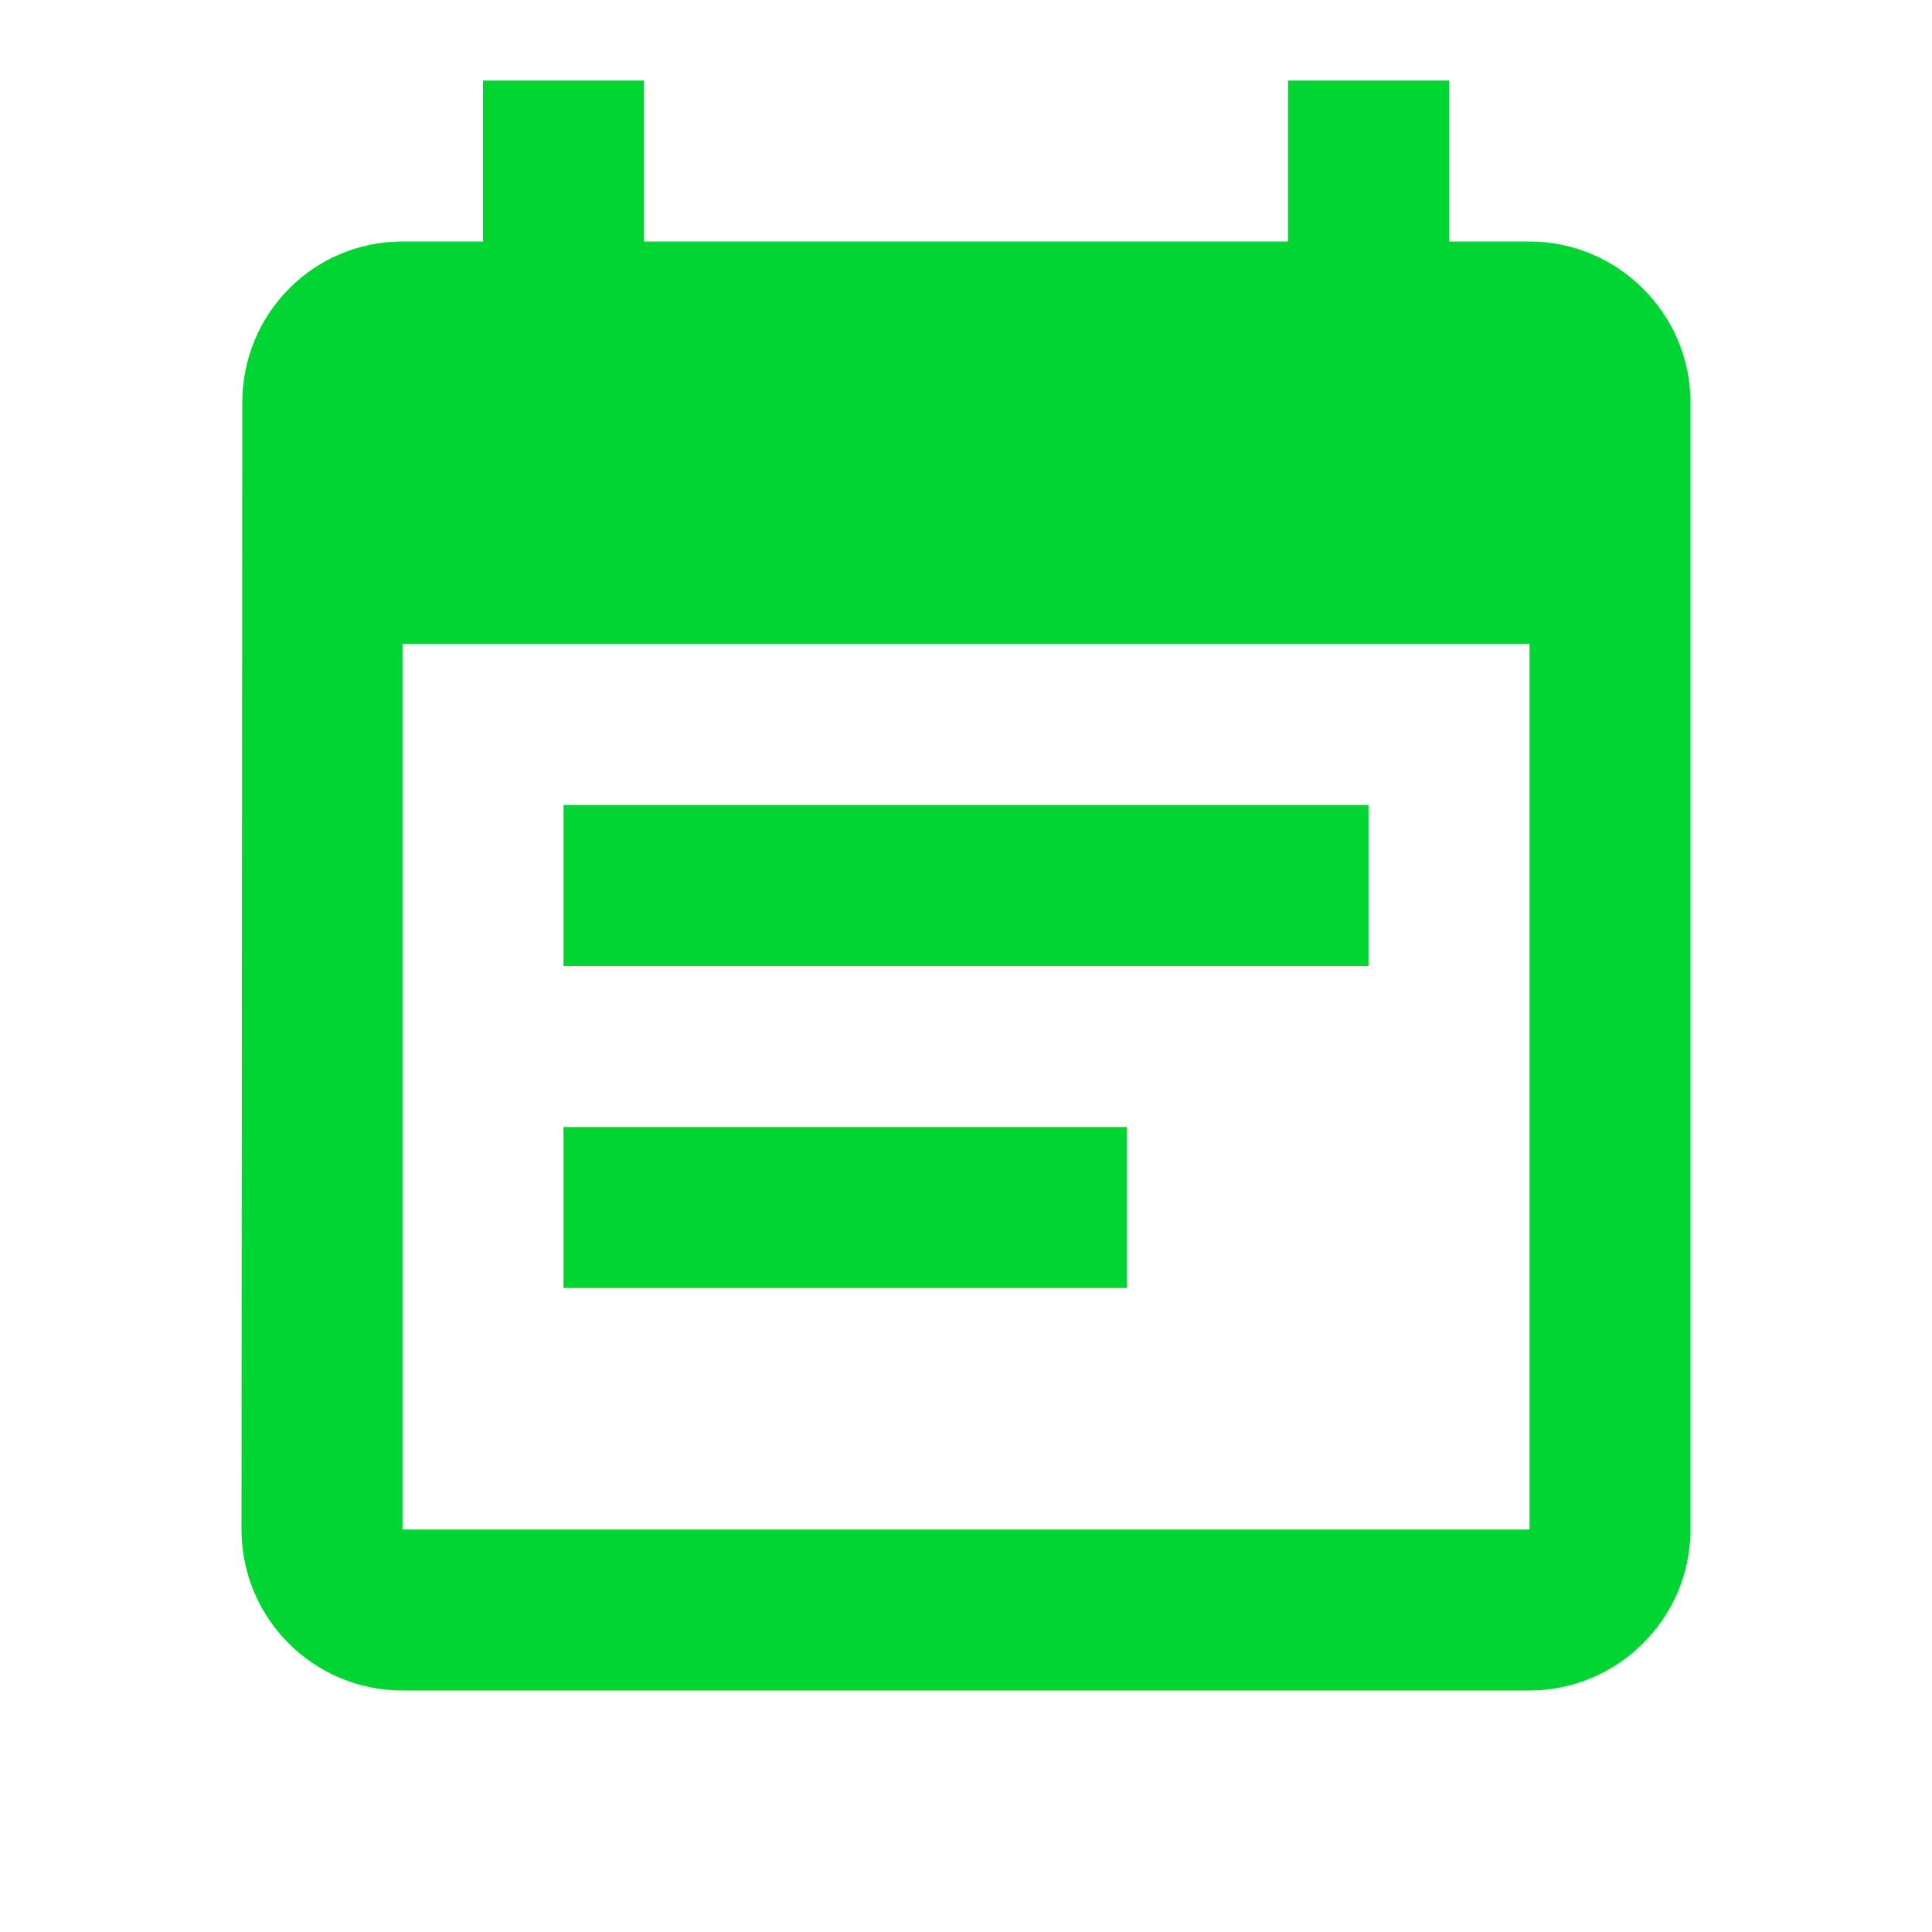
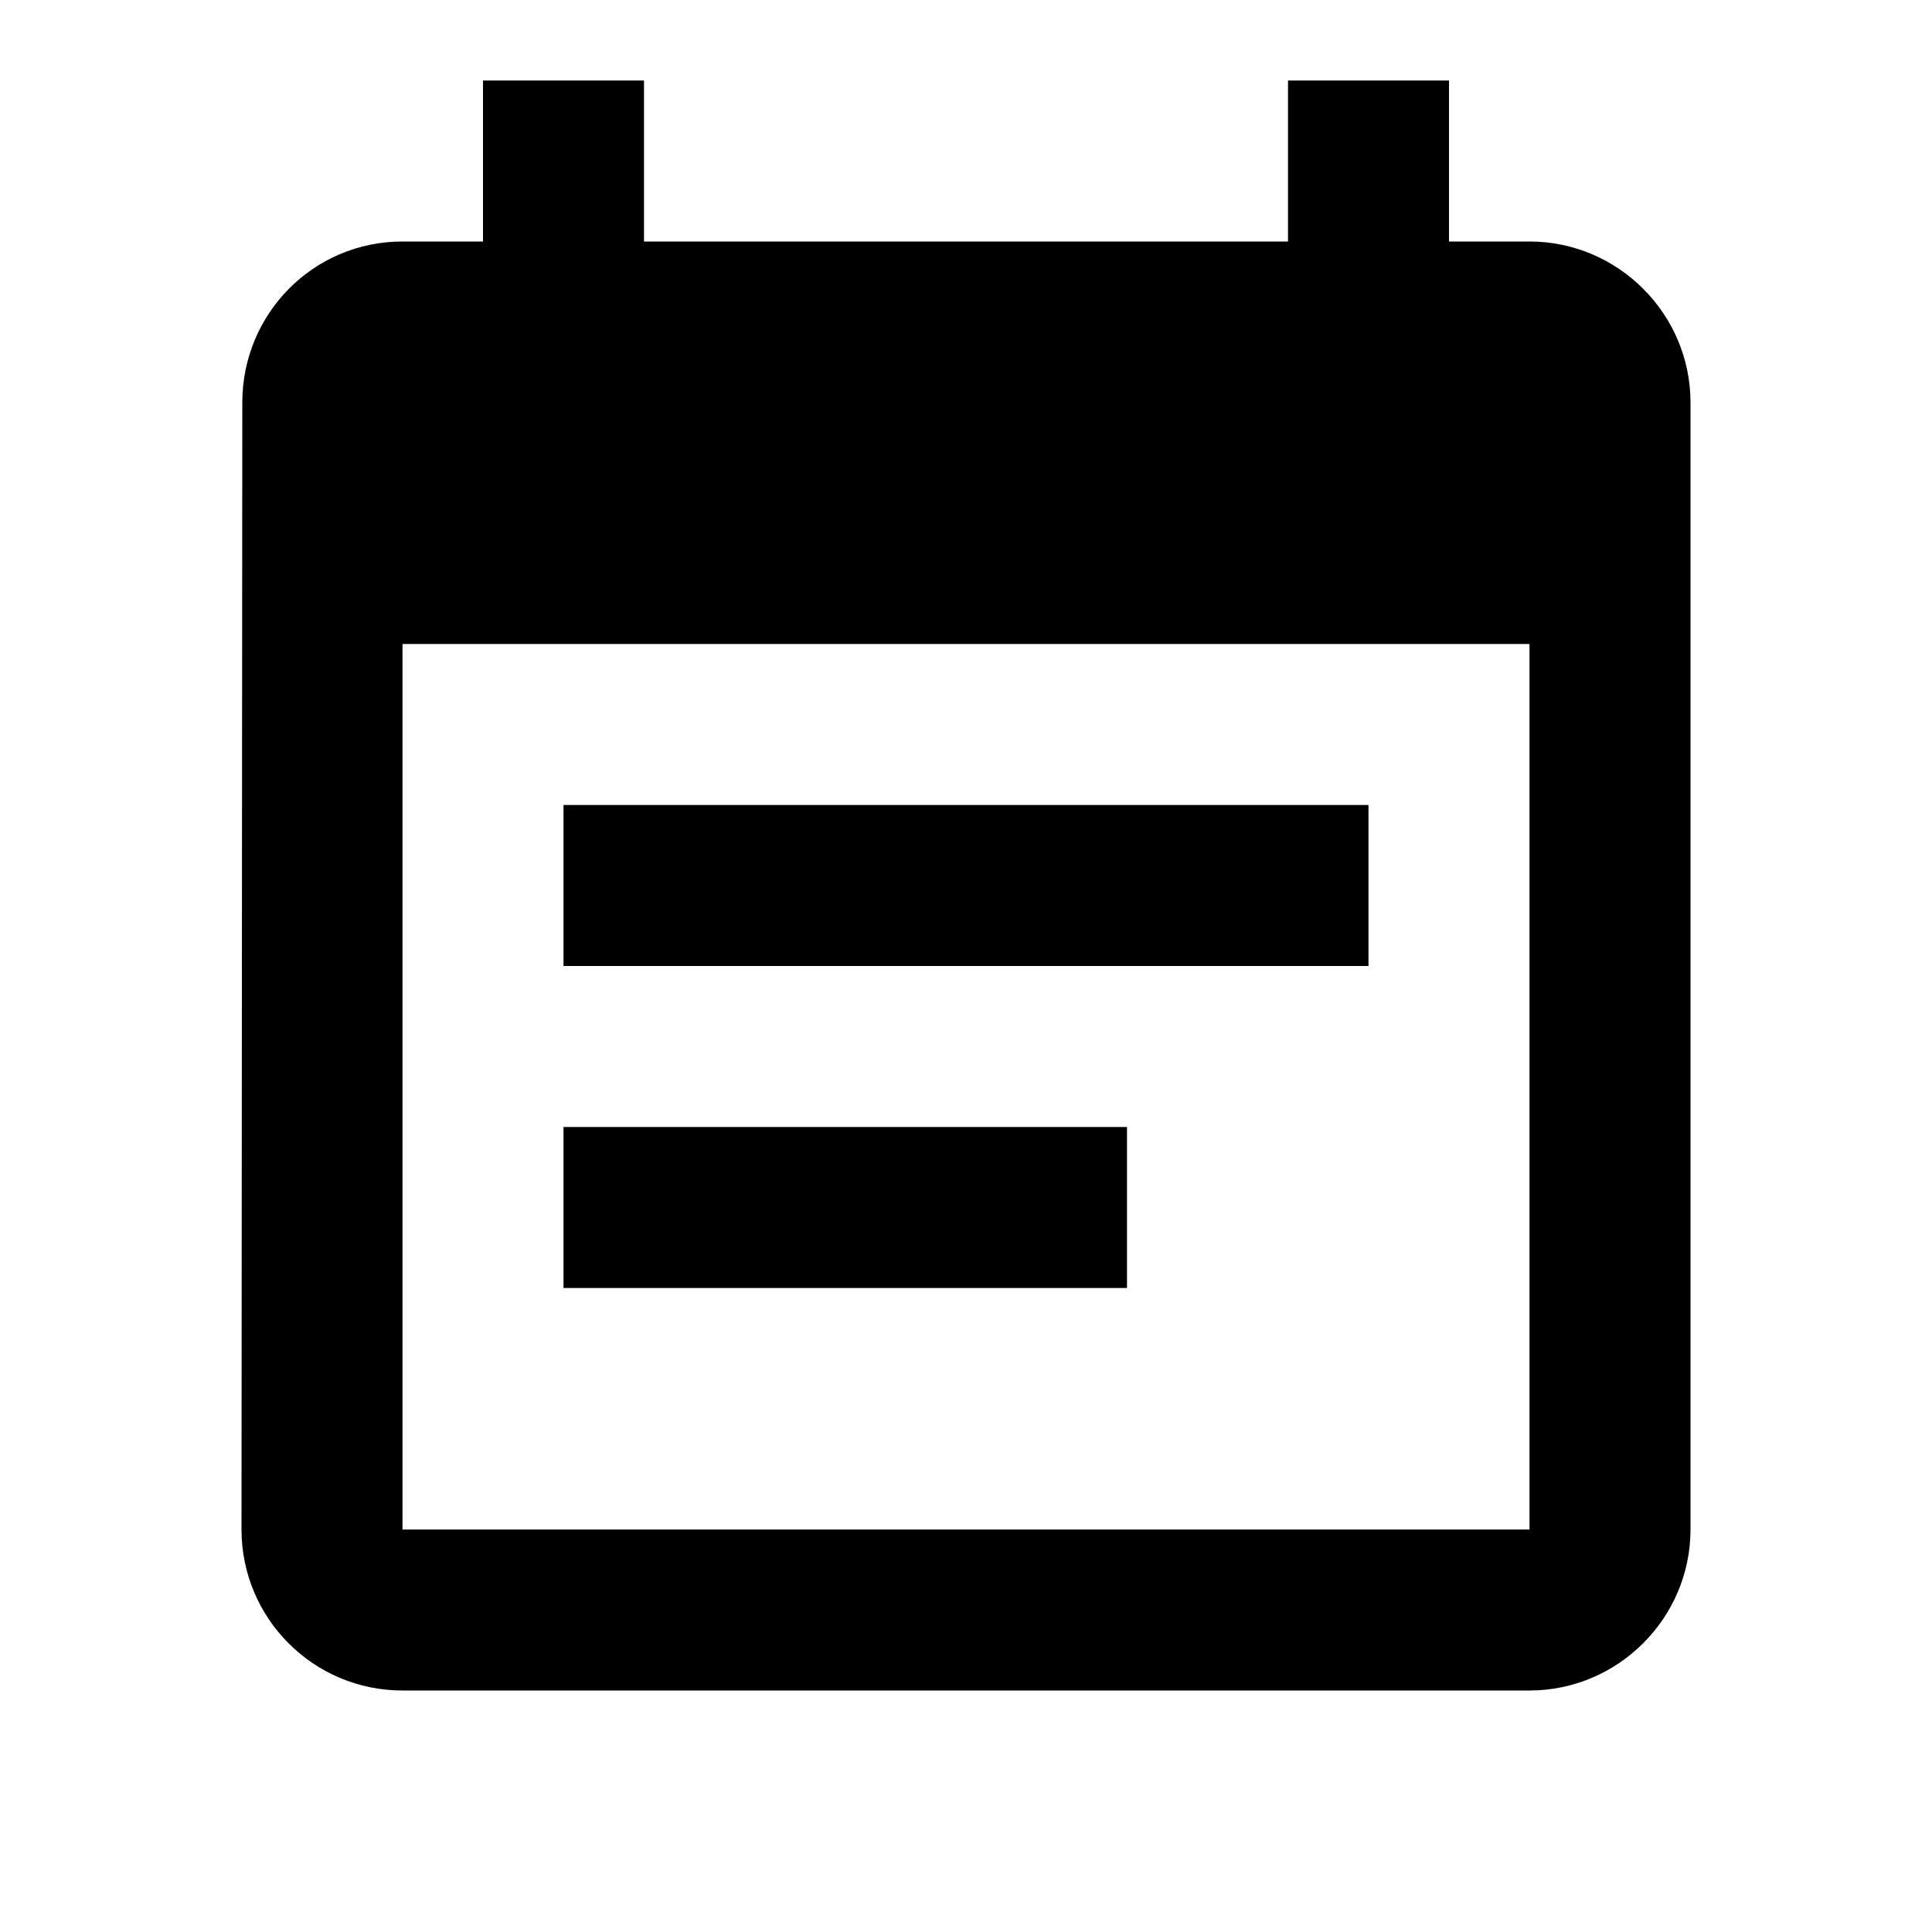
- <svg xmlns="http://www.w3.org/2000/svg" height="24" viewBox="0 0 24 24" width="24" fill="#00d531">
+ <svg xmlns="http://www.w3.org/2000/svg" height="24" viewBox="0 0 24 24" width="24" fill="currentColor">
  <path d="M0 0h24v24H0z" fill="none" />
  <path d="M17 10H7v2h10v-2zm2-7h-1V1h-2v2H8V1H6v2H5c-1.11 0-1.99.9-1.99 2L3 19c0 1.1.89 2 2 2h14c1.1 0 2-.9 2-2V5c0-1.1-.9-2-2-2zm0 16H5V8h14v11zm-5-5H7v2h7v-2z" />
</svg>
